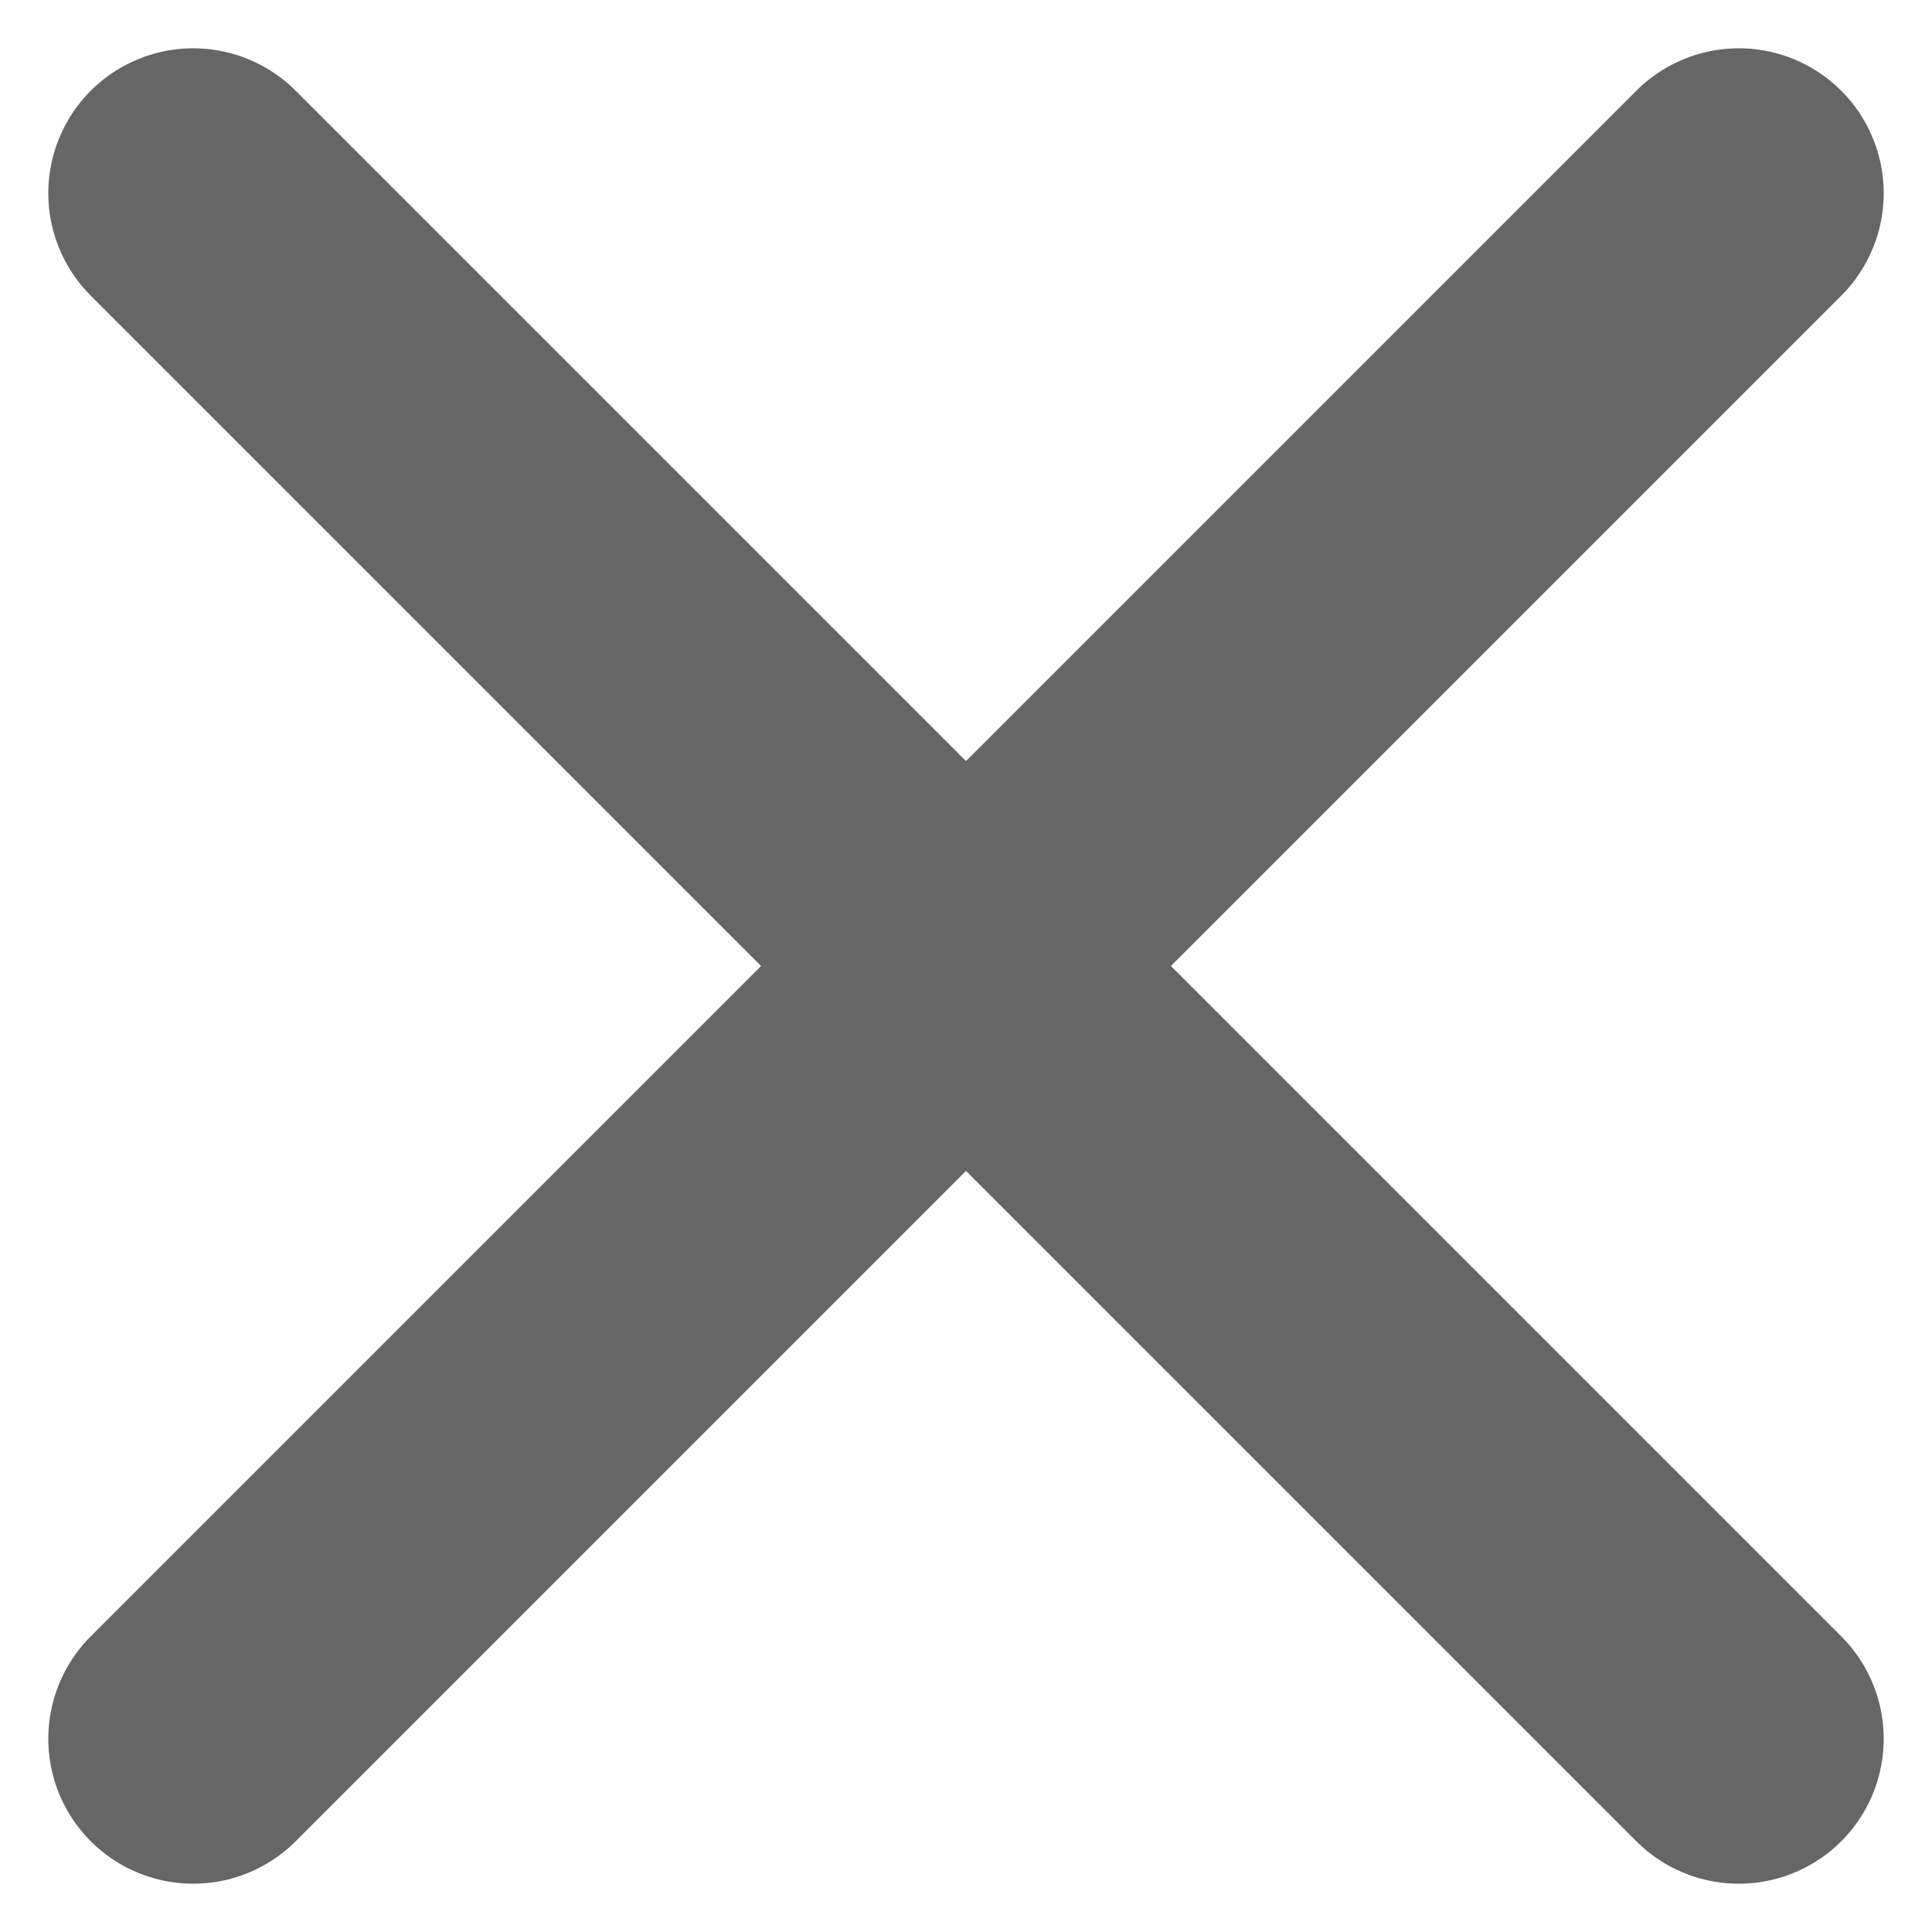
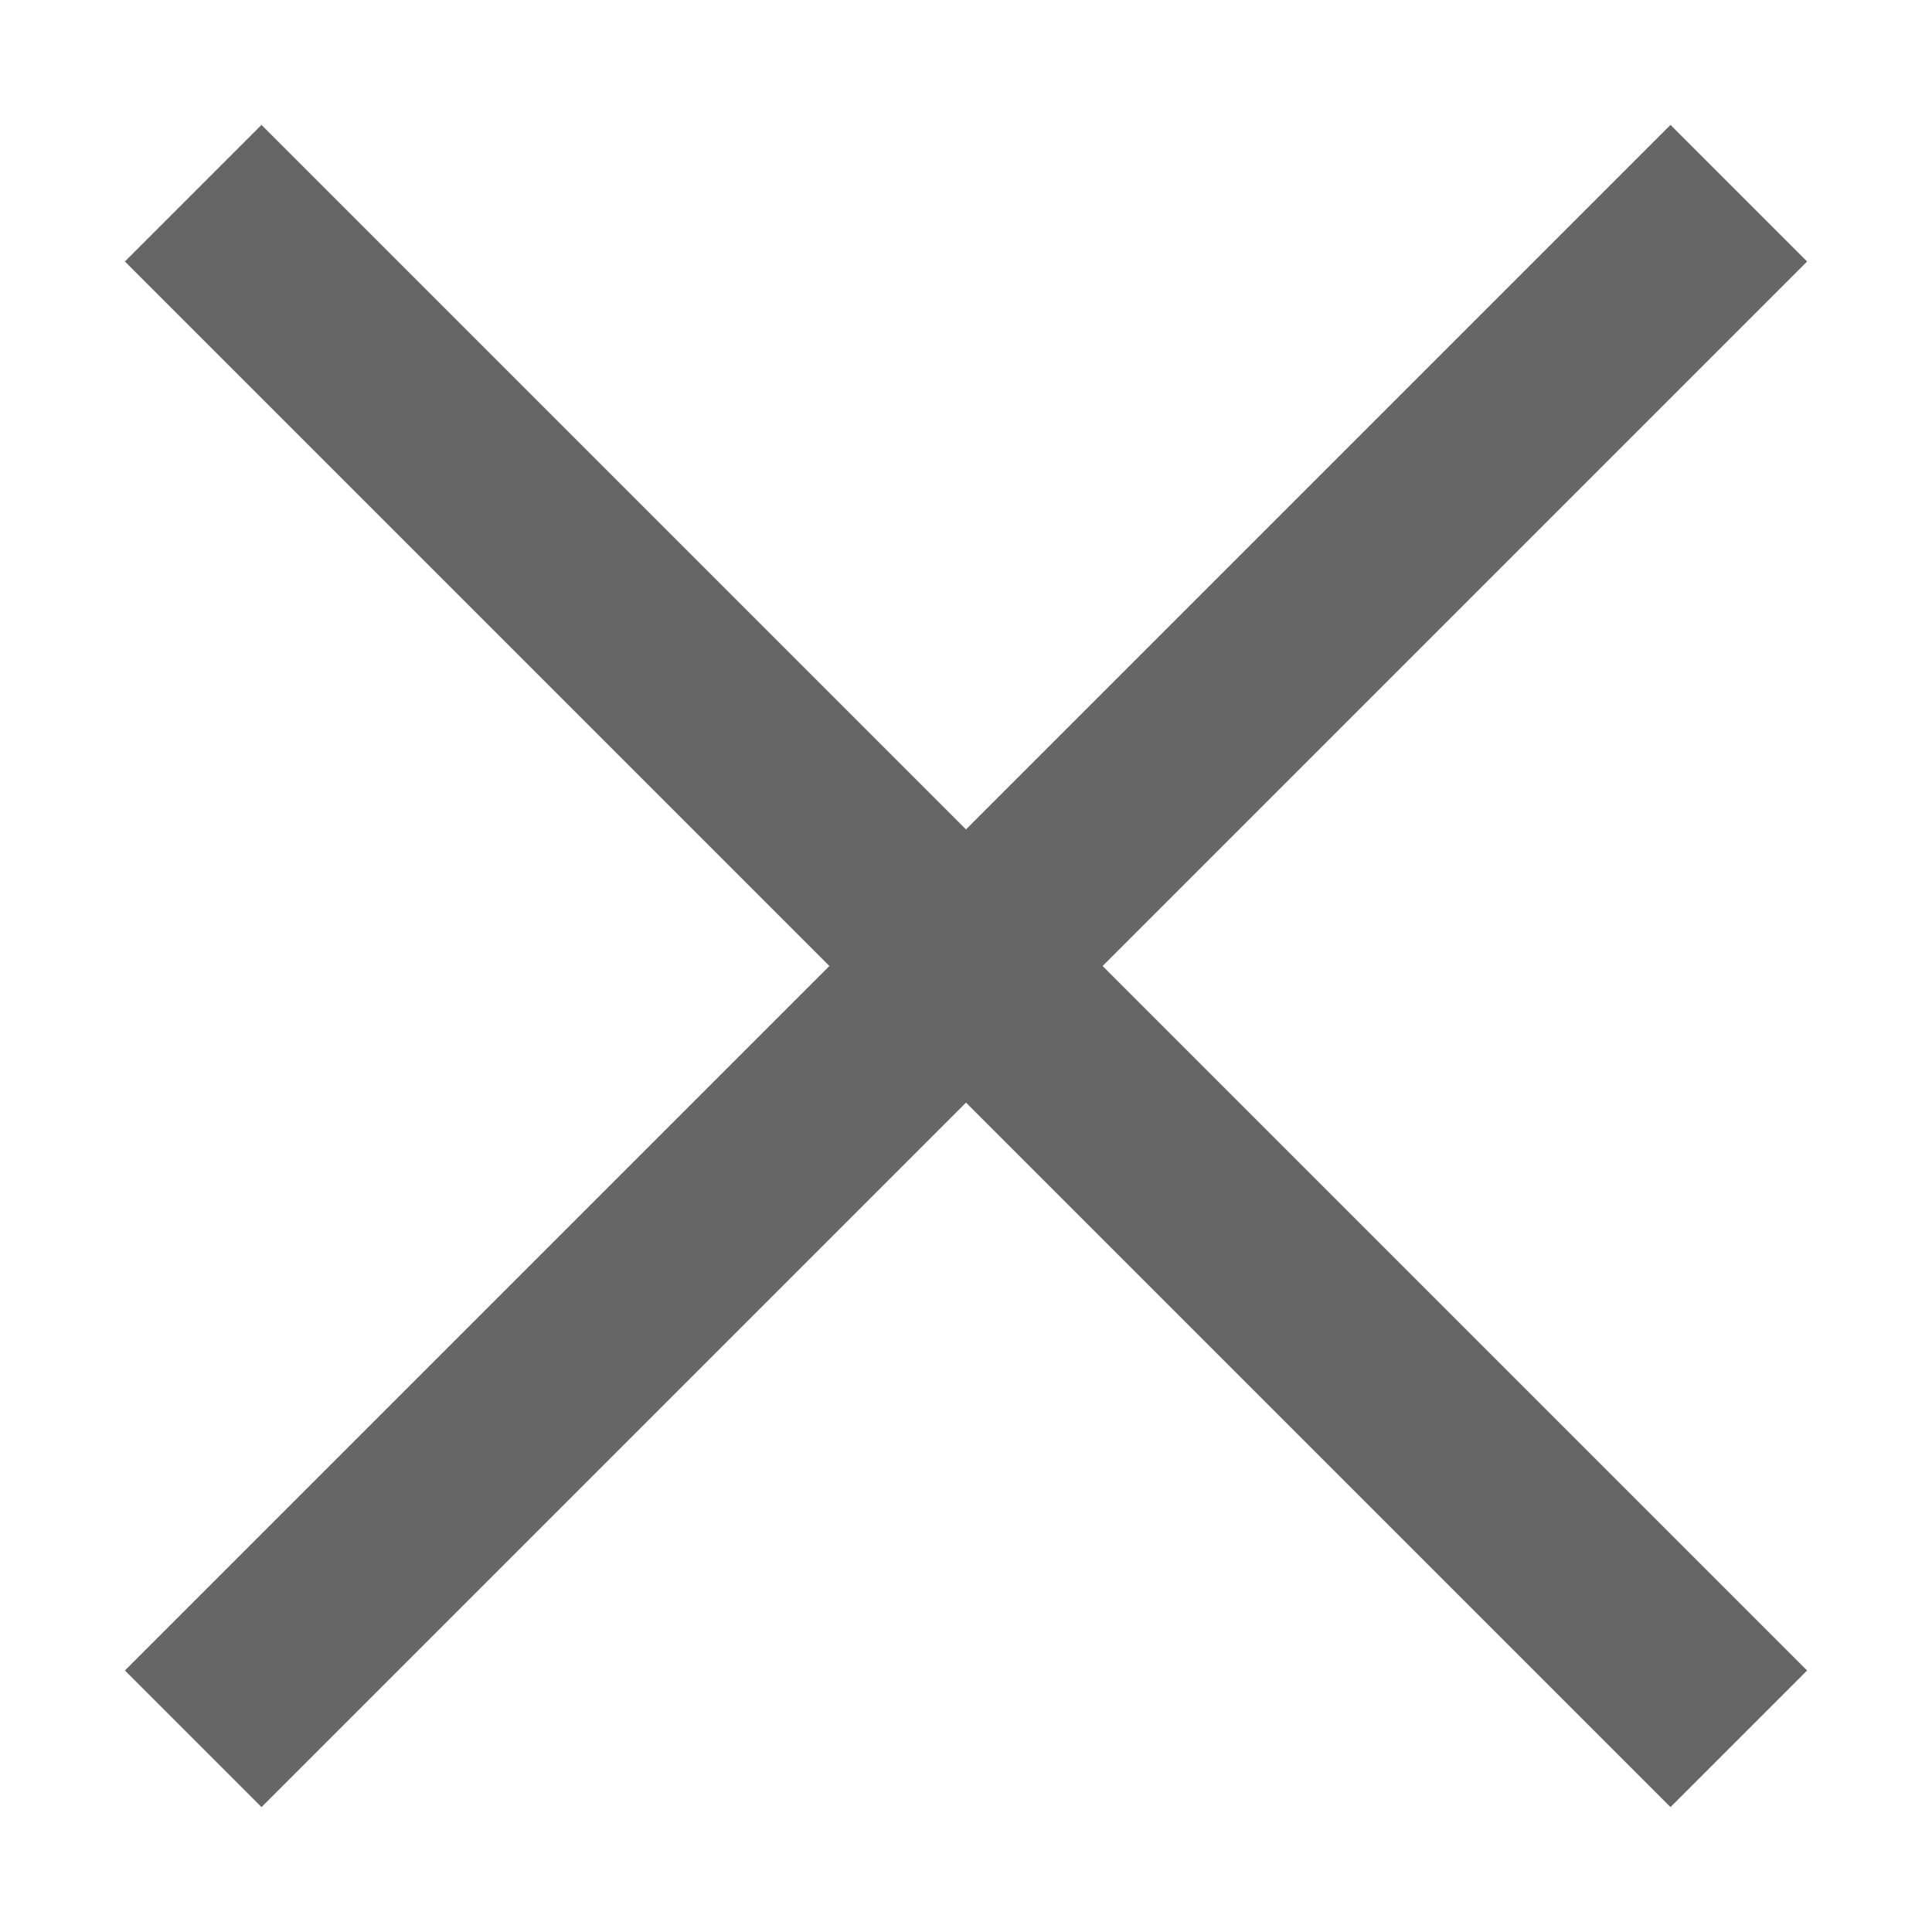
<svg xmlns="http://www.w3.org/2000/svg" width="10" height="10" viewBox="0 0 10 10" fill="none">
-   <path d="M9 1L1 9" stroke="#666666" stroke-width="1.5" stroke-linecap="round" stroke-linejoin="round" />
-   <path d="M9 9L1 1" stroke="#666666" stroke-width="1.5" stroke-linecap="round" stroke-linejoin="round" />
+   <path d="M9 1L1 9" stroke="#666666" strokeWidth="1.5" strokeLinecap="round" strokeLinejoin="round" />
+   <path d="M9 9L1 1" stroke="#666666" strokeWidth="1.5" strokeLinecap="round" strokeLinejoin="round" />
</svg>
